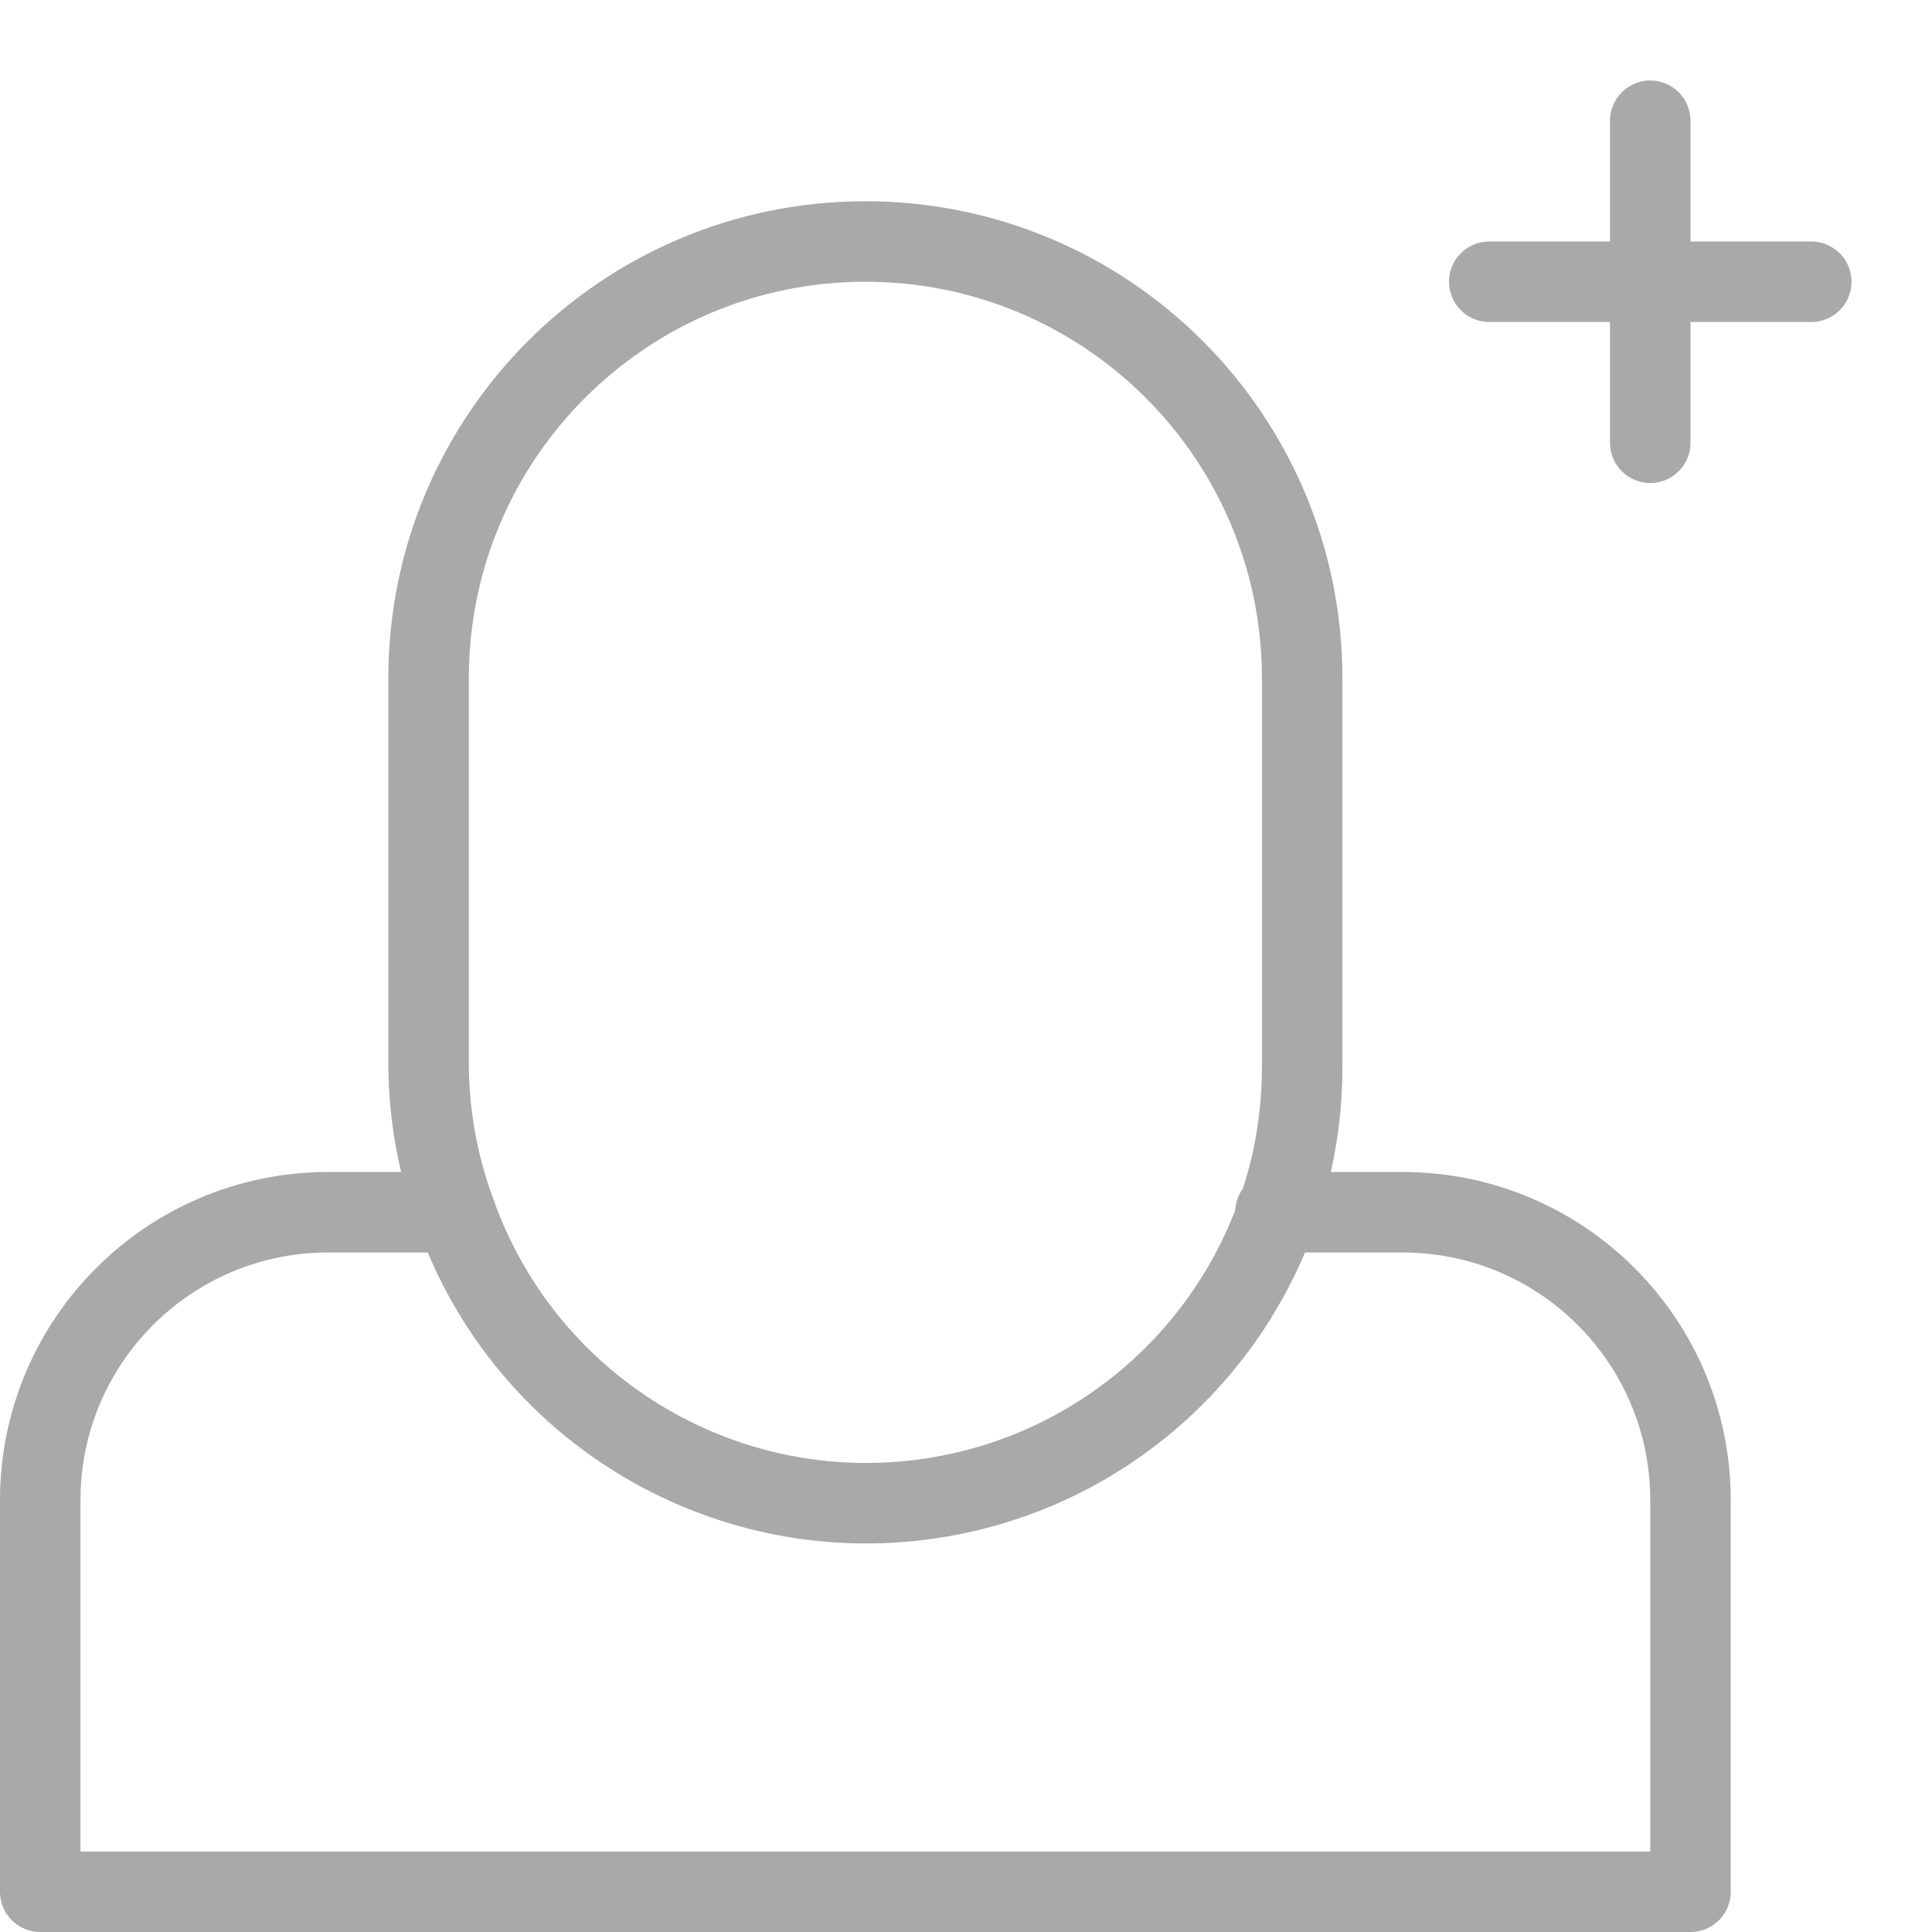
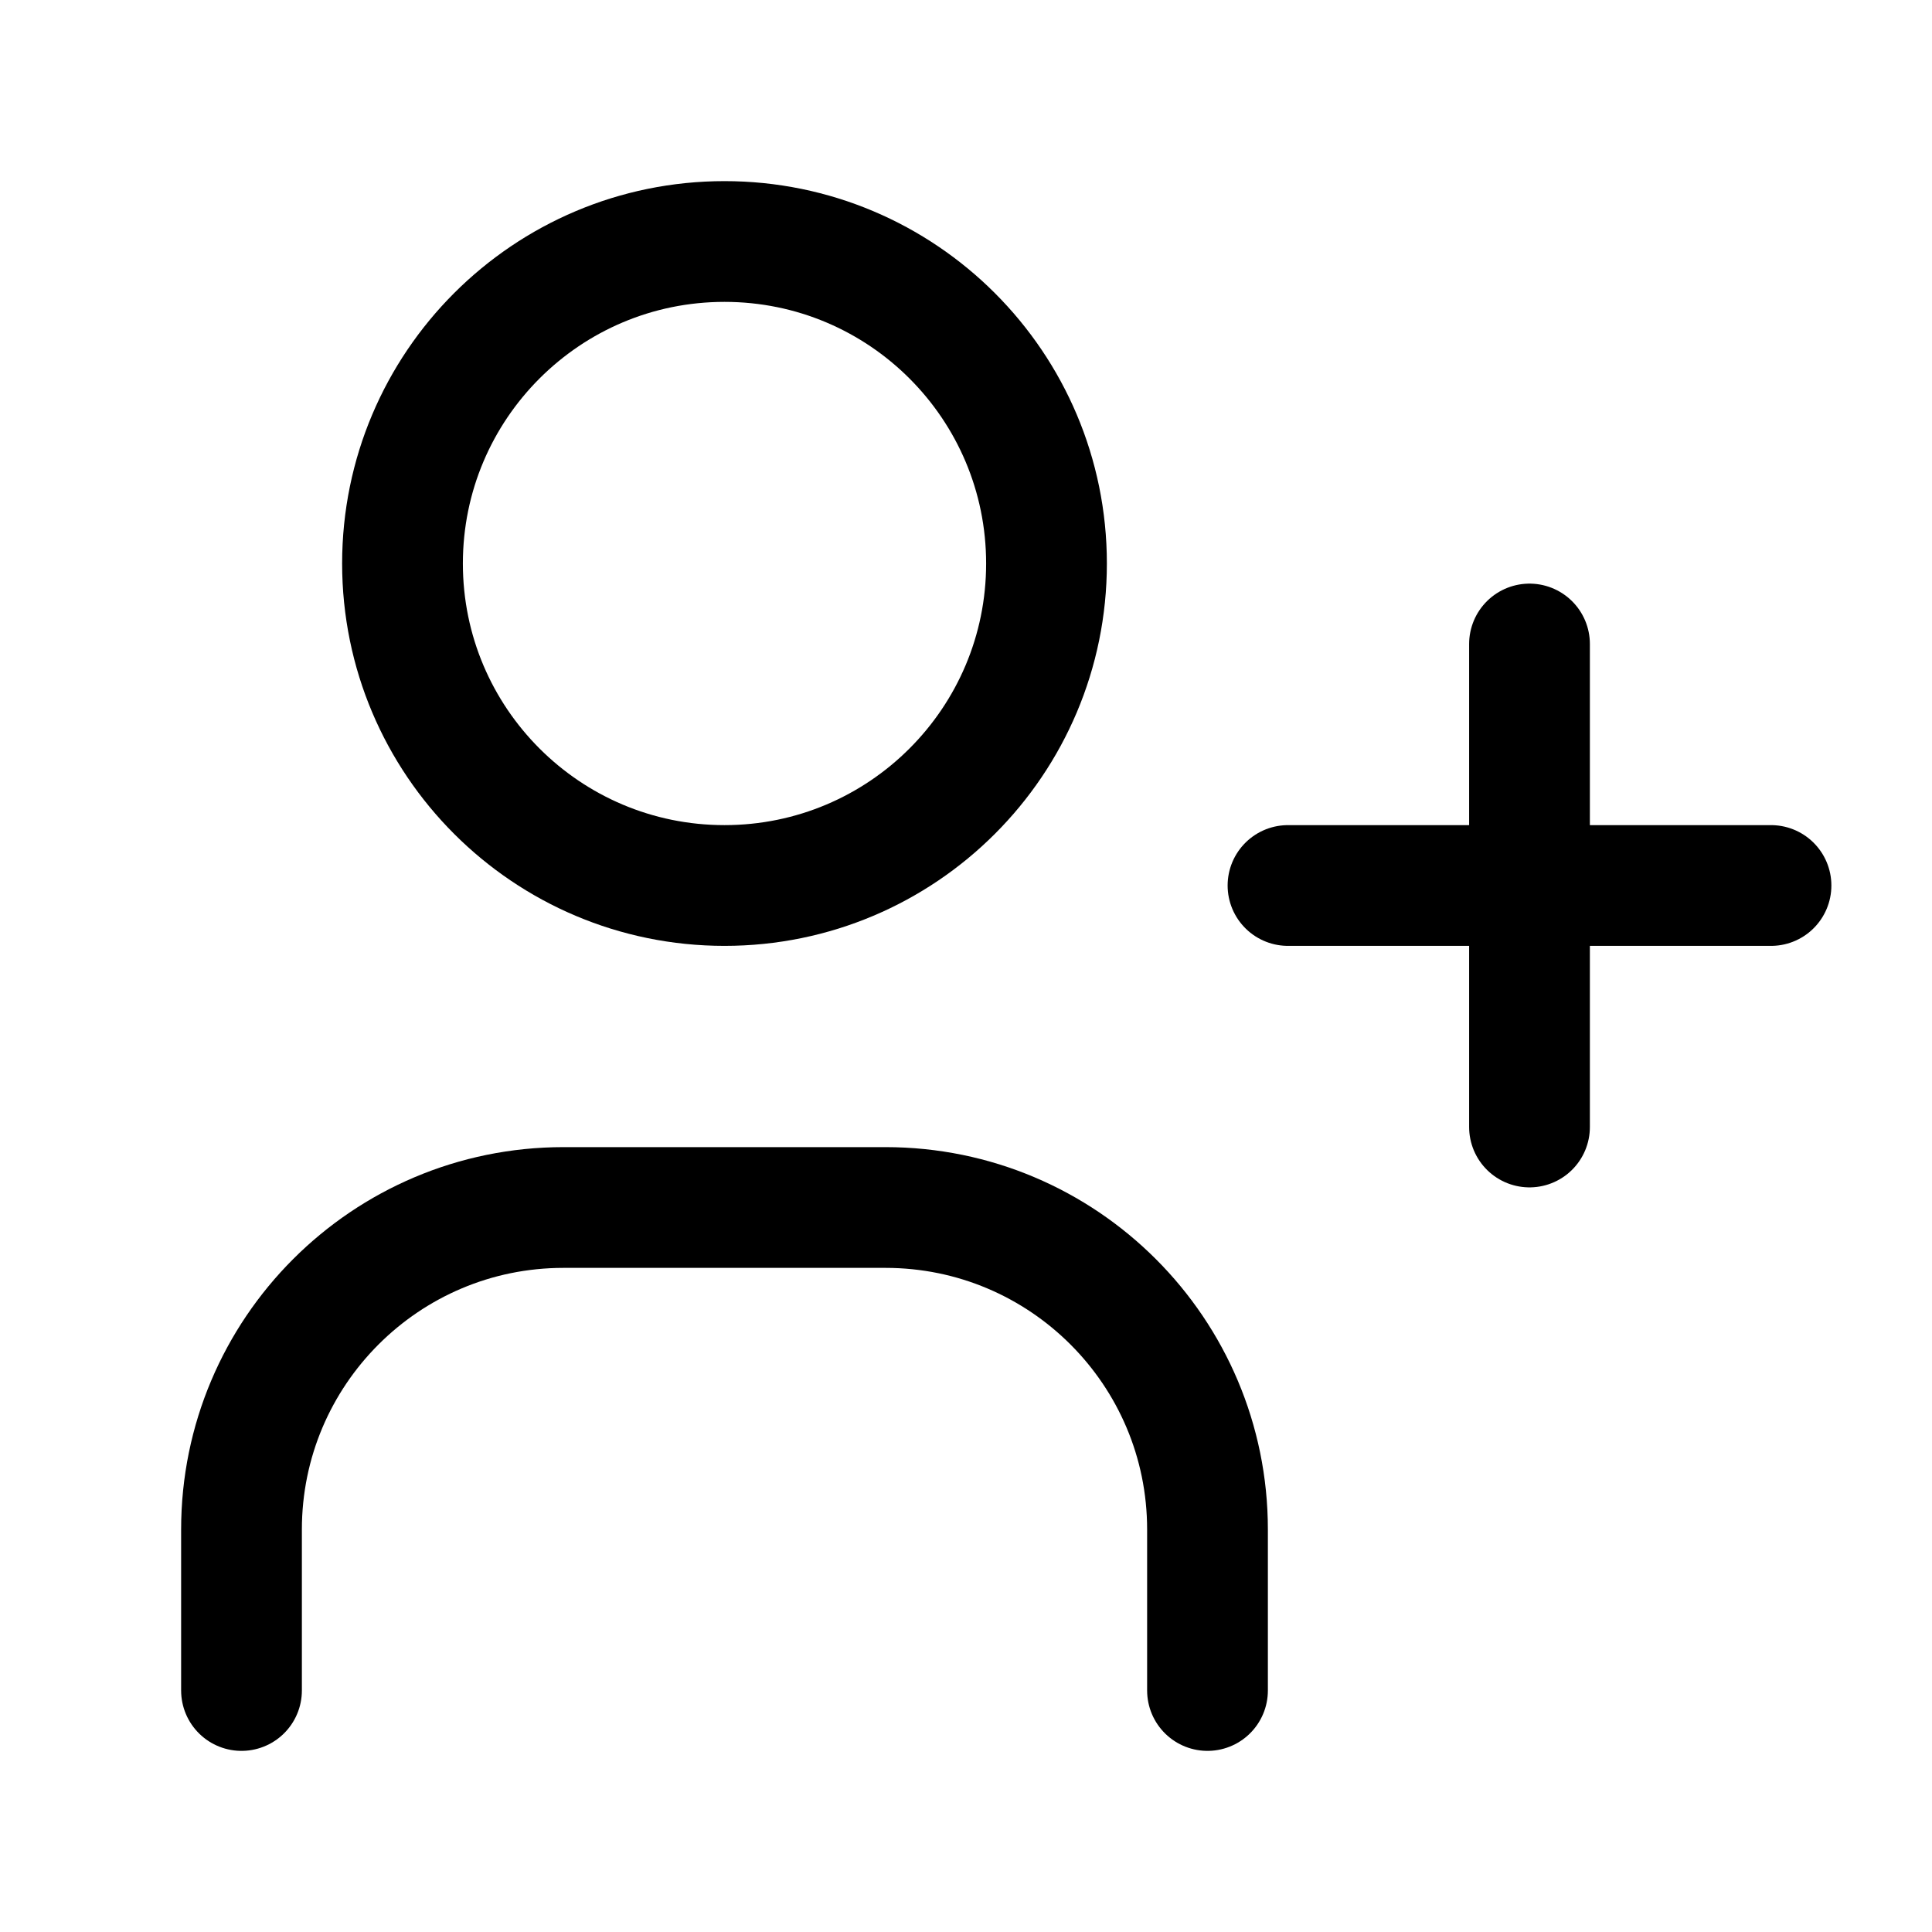
- <svg xmlns="http://www.w3.org/2000/svg" viewBox="0 0 24 24">
-   <defs>
-     <style>.a{fill:none;stroke:#a9a9a9;stroke-linecap:round;stroke-linejoin:round}</style>
-   </defs>
-   <path class="a" d="M5.656 15.059h-1.58A3.576 3.576 0 0 0 .5 18.635V23.5H21v-4.865a3.576 3.576 0 0 0-3.576-3.576h-1.58" />
-   <path class="a" d="M5.656 15.059a5.376 5.376 0 0 1-.332-1.809V8.426a5.426 5.426 0 1 1 10.852 0v4.824a5.414 5.414 0 0 1-10.52 1.809zM22.5 3.5h-4m2-2v4" />
+ <svg xmlns="http://www.w3.org/2000/svg" class="icon icon-tabler tooltip icon-tabler-user-plus" width="44" height="44" viewBox="0 0 24 24" stroke-width="1.5" stroke="currentColor" fill="none" stroke-linecap="round" stroke-linejoin="round">
+   <path stroke="none" d="M0 0h24v24H0z" fill="none" />
+   <circle cx="9" cy="7" r="4" />
+   <path d="M3 21v-2a4 4 0 0 1 4 -4h4a4 4 0 0 1 4 4v2" />
+   <path d="M16 11h6m-3 -3v6" />
</svg>
